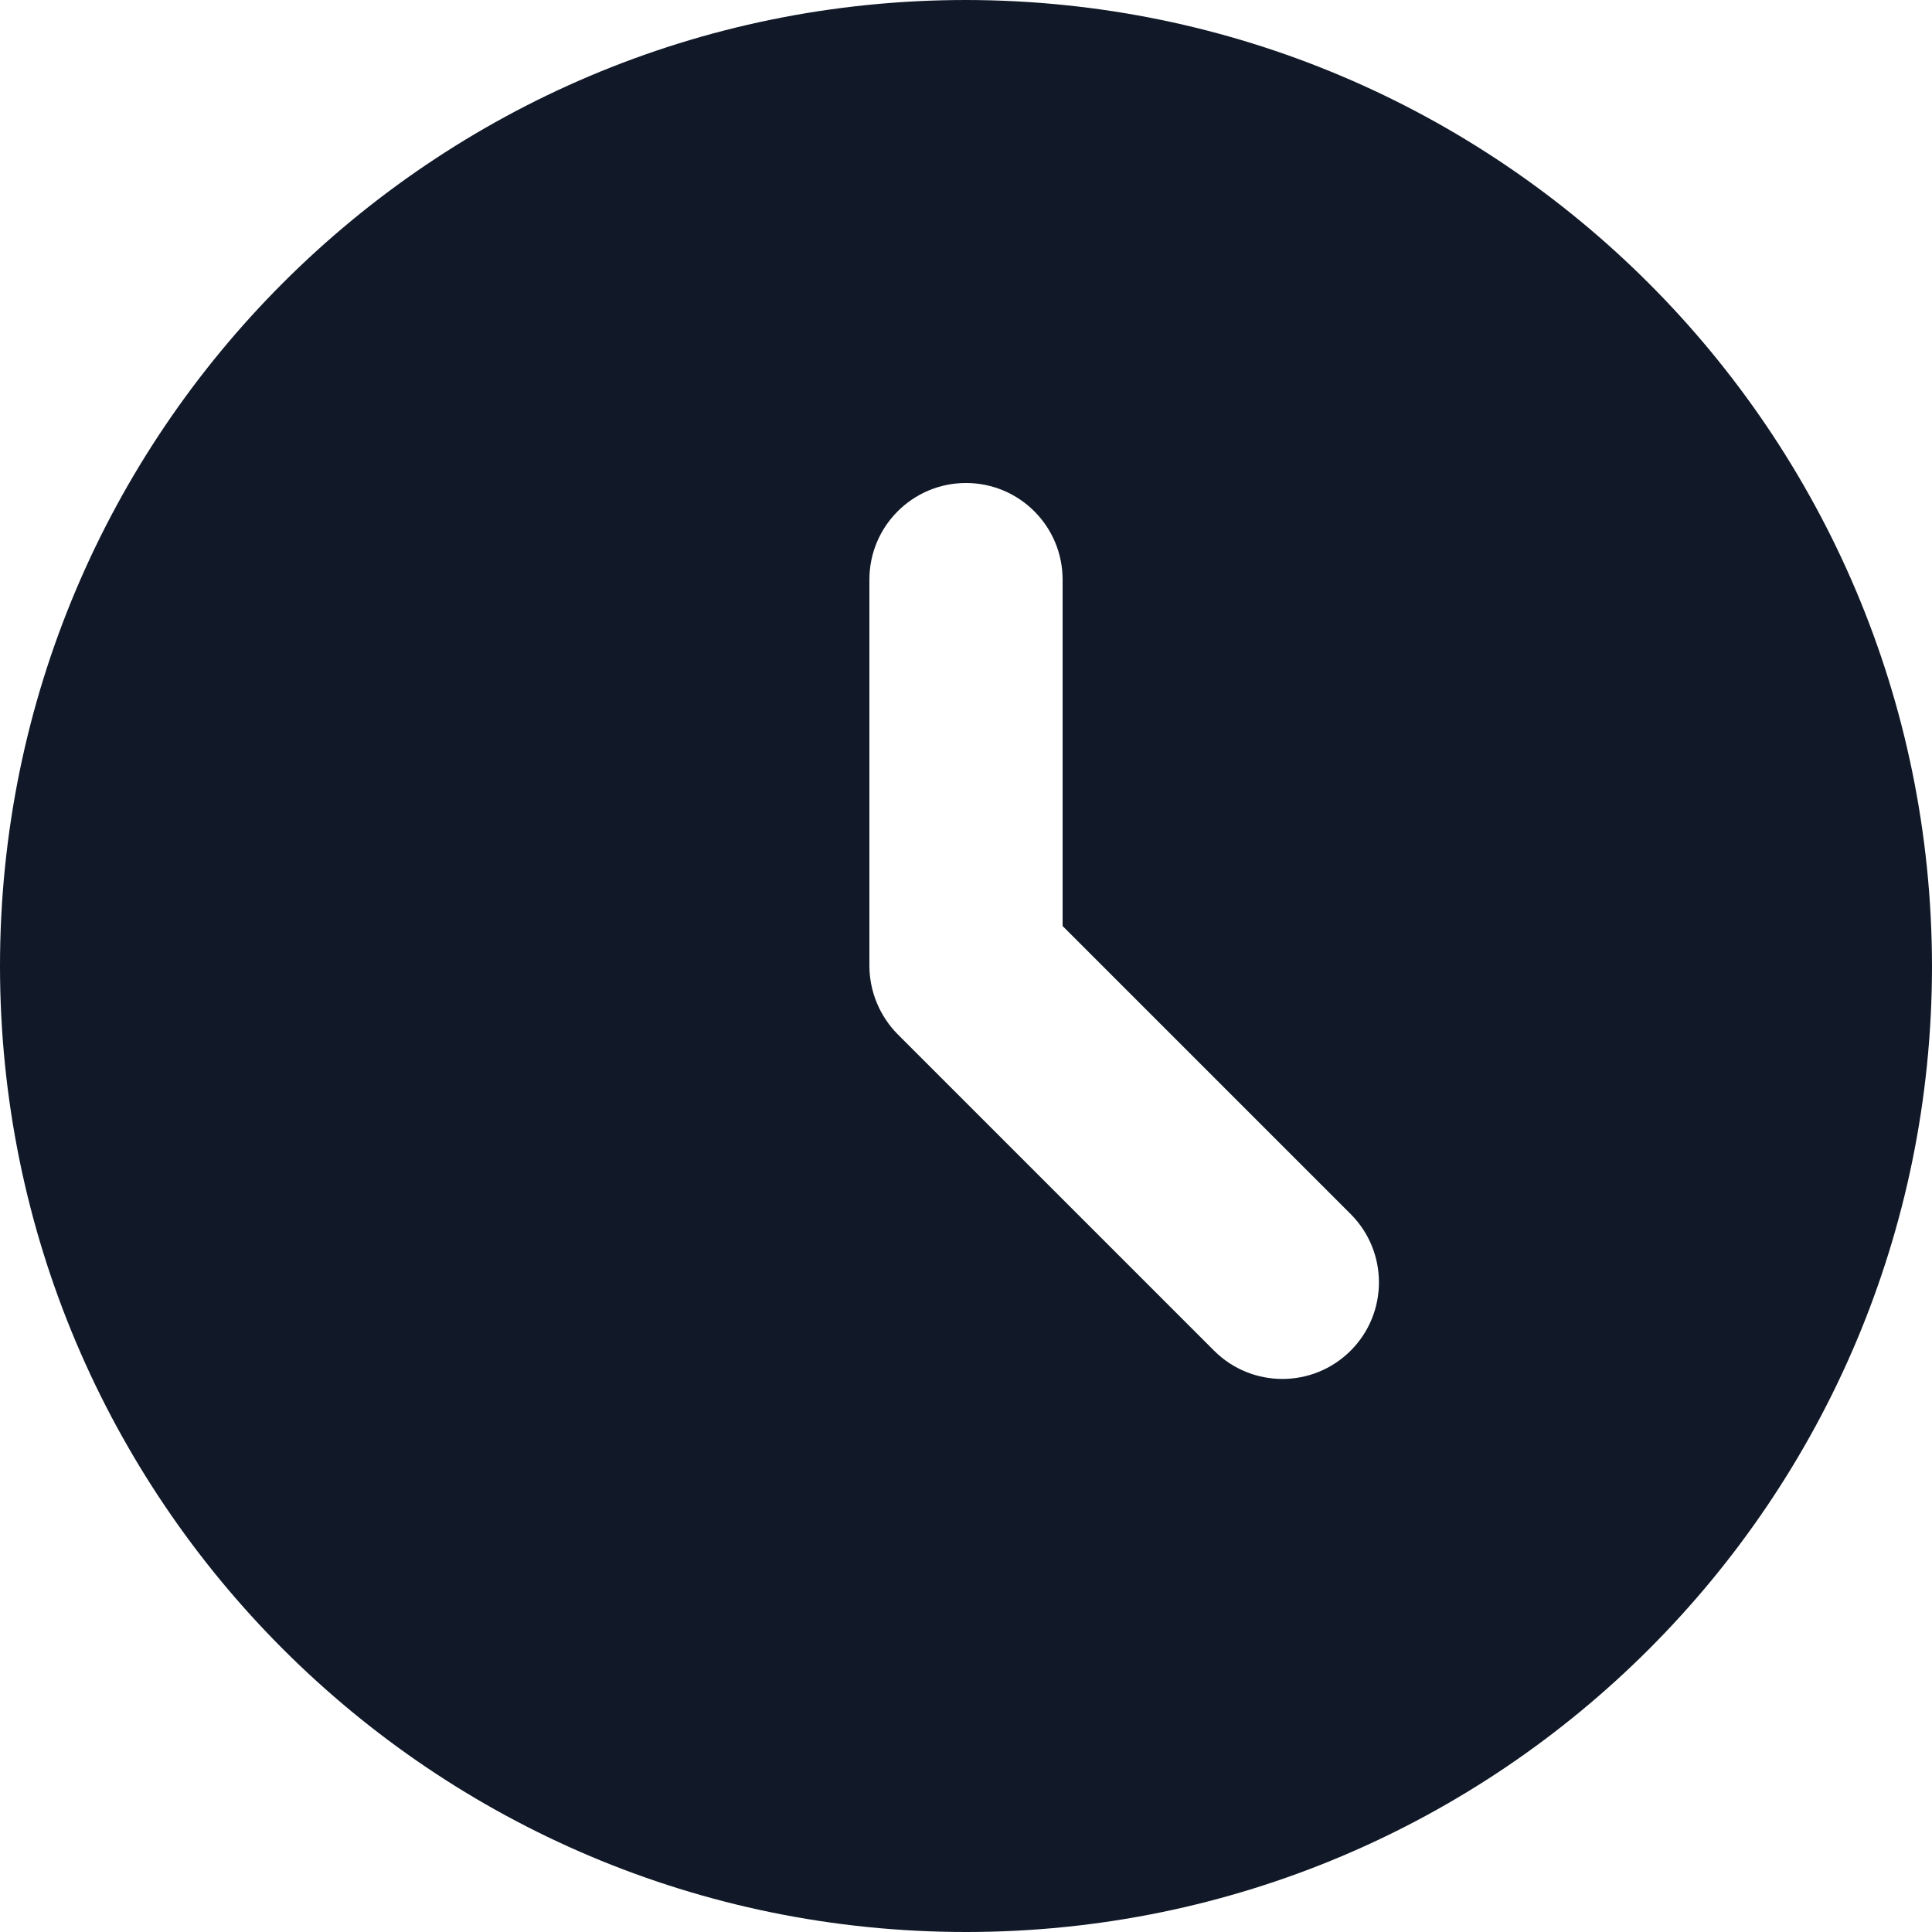
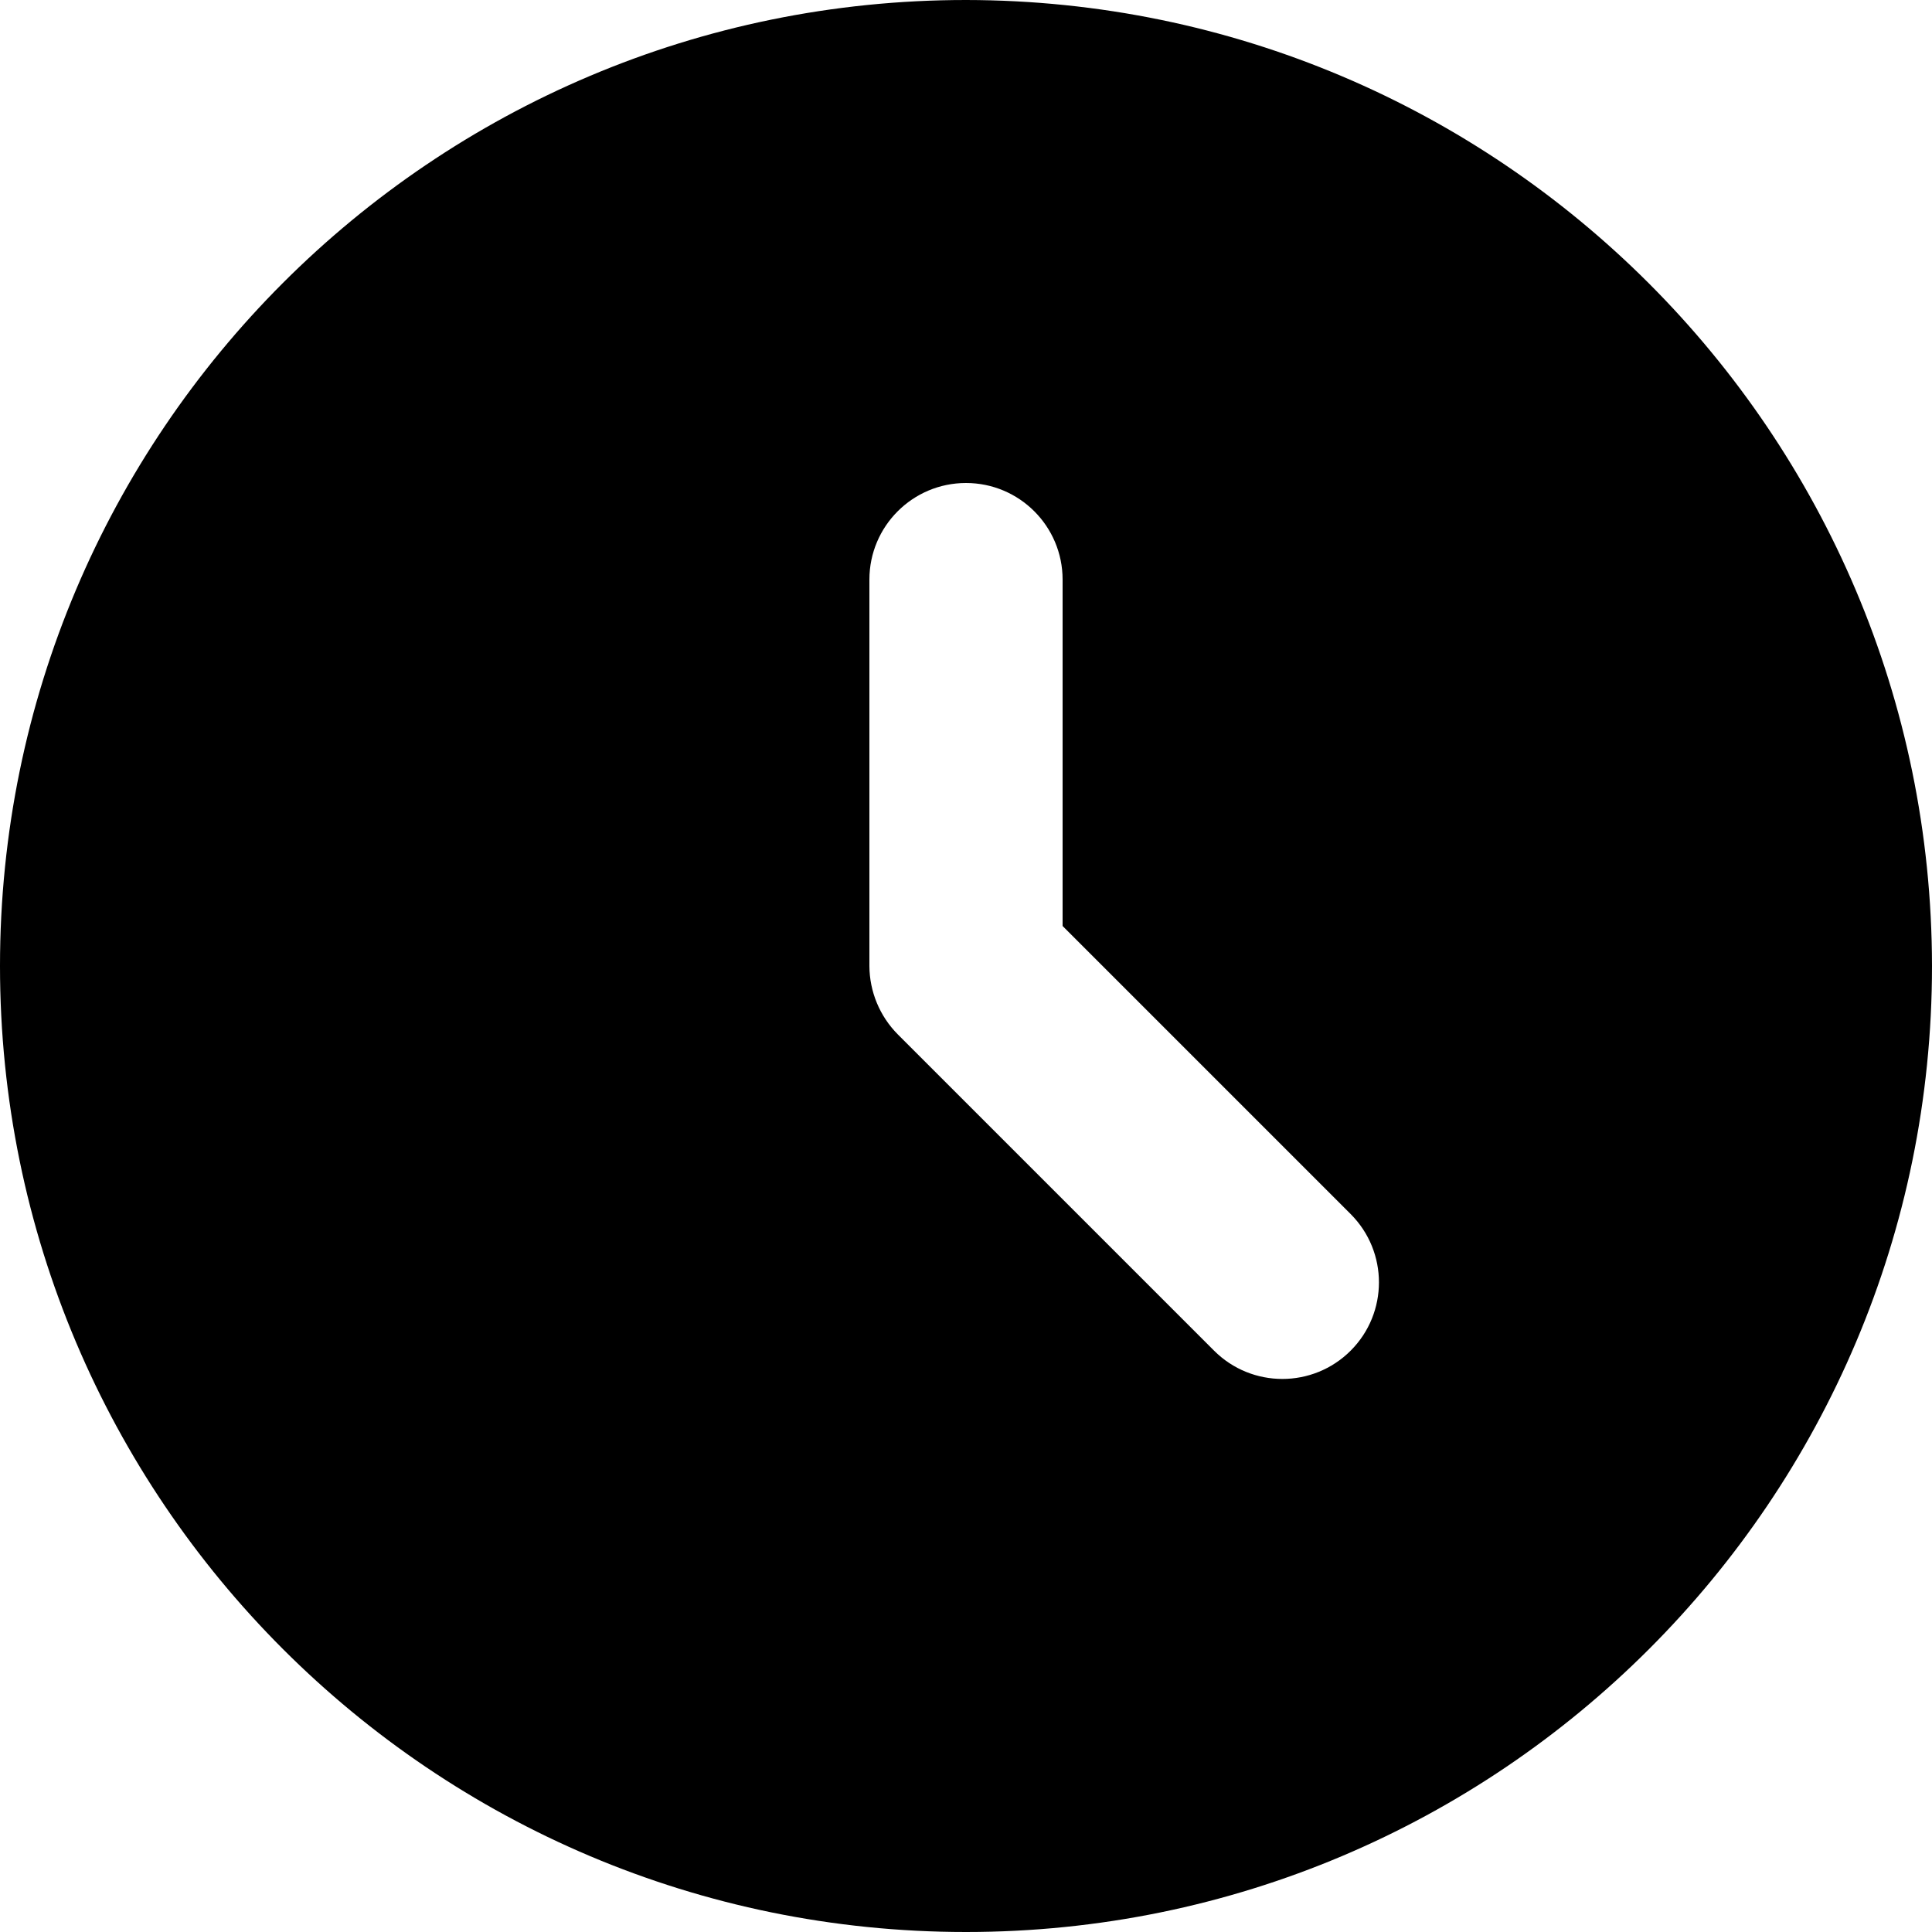
<svg xmlns="http://www.w3.org/2000/svg" fill="currentColor" viewBox="0 0 20 20">
-   <path fill="#111928" d="M10 0a10 10 0 1 0 10 10A10.011 10.011 0 0 0 10 0Zm3.982 13.982a1 1 0 0 1-1.414 0l-3.274-3.274A1.012 1.012 0 0 1 9 10V6a1 1 0 0 1 2 0v3.586l2.982 2.982a1 1 0 0 1 0 1.414Z" />
+   <path fill="currentColor" d="M10 0a10 10 0 1 0 10 10A10.011 10.011 0 0 0 10 0Zm3.982 13.982a1 1 0 0 1-1.414 0l-3.274-3.274A1.012 1.012 0 0 1 9 10V6a1 1 0 0 1 2 0v3.586l2.982 2.982a1 1 0 0 1 0 1.414Z" />
</svg>
